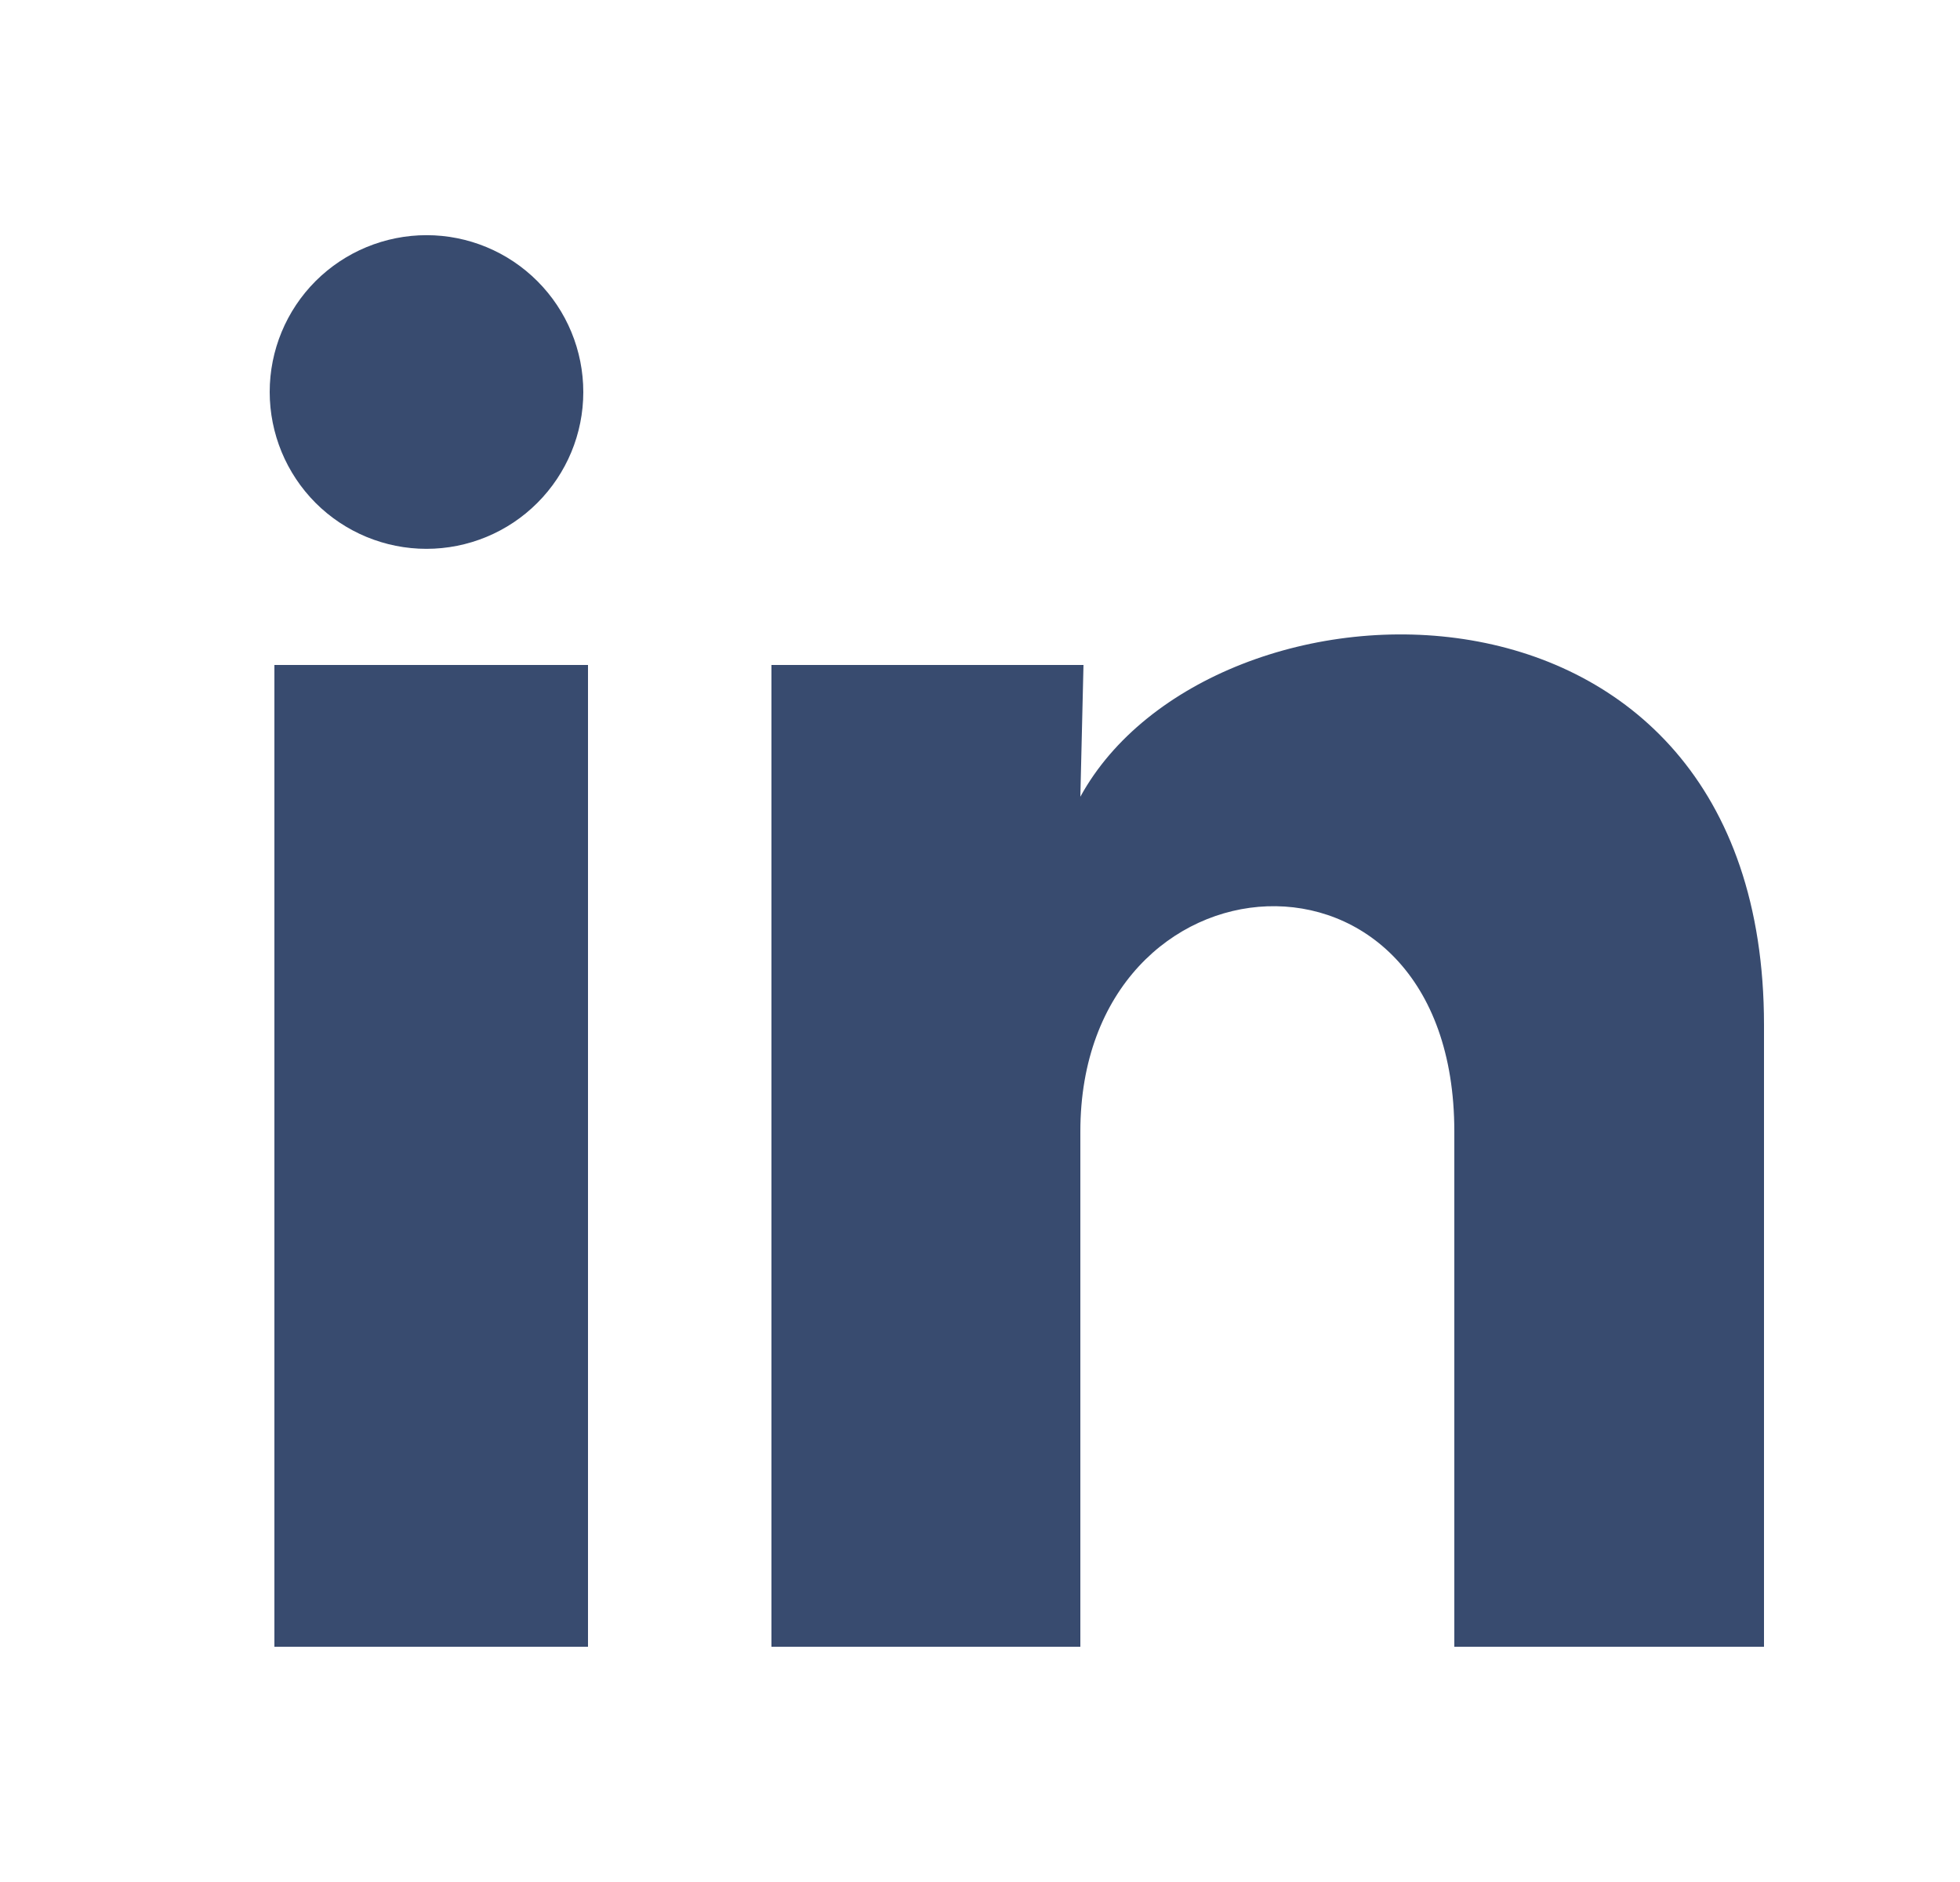
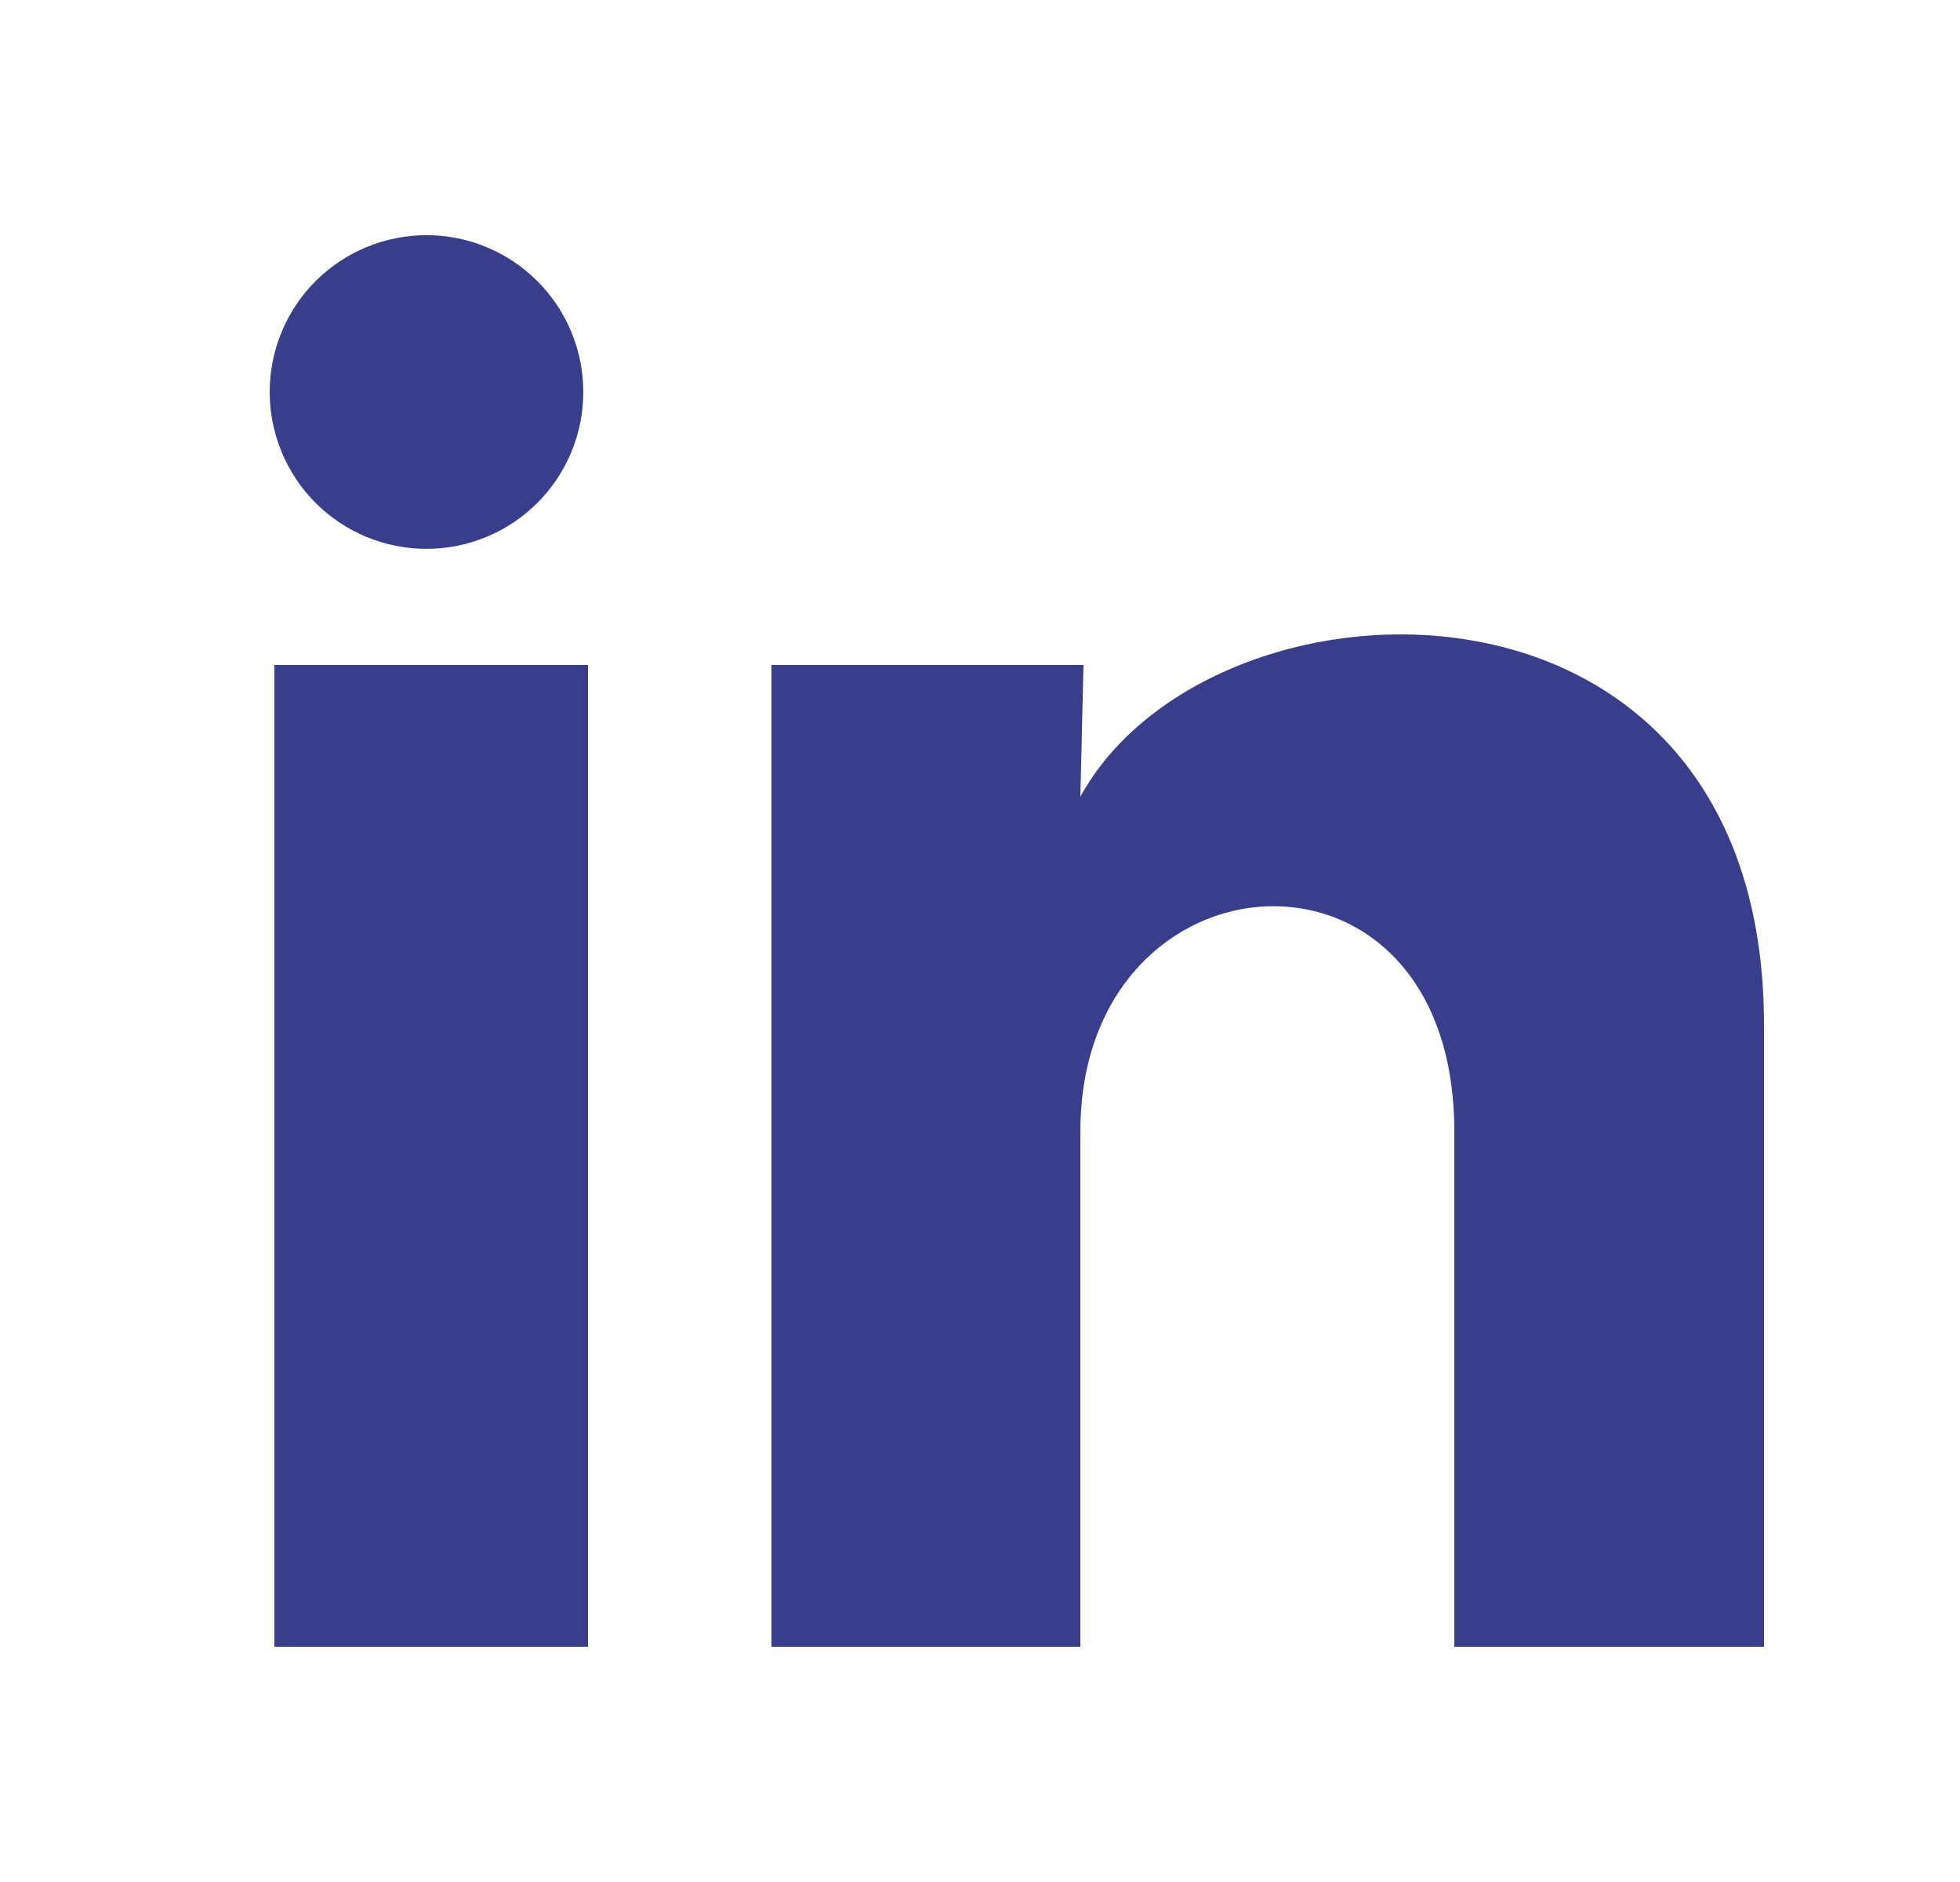
<svg xmlns="http://www.w3.org/2000/svg" width="25" height="24" viewBox="0 0 25 24" fill="none">
-   <path d="M7.44 5C7.44 5.53 7.229 6.039 6.853 6.414C6.478 6.789 5.969 6.999 5.439 6.999C4.909 6.999 4.4 6.788 4.025 6.413C3.65 6.037 3.44 5.528 3.44 4.998C3.44 4.468 3.651 3.959 4.026 3.584C4.402 3.209 4.911 2.999 5.441 2.999C5.971 2.999 6.48 3.21 6.855 3.586C7.23 3.961 7.44 4.47 7.44 5ZM7.5 8.48H3.5V21H7.5V8.48ZM13.82 8.48H9.84V21H13.78V14.43C13.78 10.77 18.55 10.43 18.55 14.43V21H22.5V13.07C22.5 6.9 15.44 7.13 13.78 10.16L13.82 8.48Z" fill="#384B6F" />
+   <path d="M7.44 5C7.44 5.53 7.229 6.039 6.853 6.414C6.478 6.789 5.969 6.999 5.439 6.999C4.909 6.999 4.4 6.788 4.025 6.413C3.65 6.037 3.44 5.528 3.44 4.998C3.44 4.468 3.651 3.959 4.026 3.584C4.402 3.209 4.911 2.999 5.441 2.999C5.971 2.999 6.48 3.21 6.855 3.586C7.23 3.961 7.44 4.47 7.44 5ZM7.5 8.48H3.5V21H7.5V8.48ZM13.82 8.48H9.84V21H13.78V14.43C13.78 10.77 18.55 10.43 18.55 14.43V21H22.5V13.07C22.5 6.9 15.44 7.13 13.78 10.16L13.82 8.48Z" fill="#383D8C" />
</svg>
